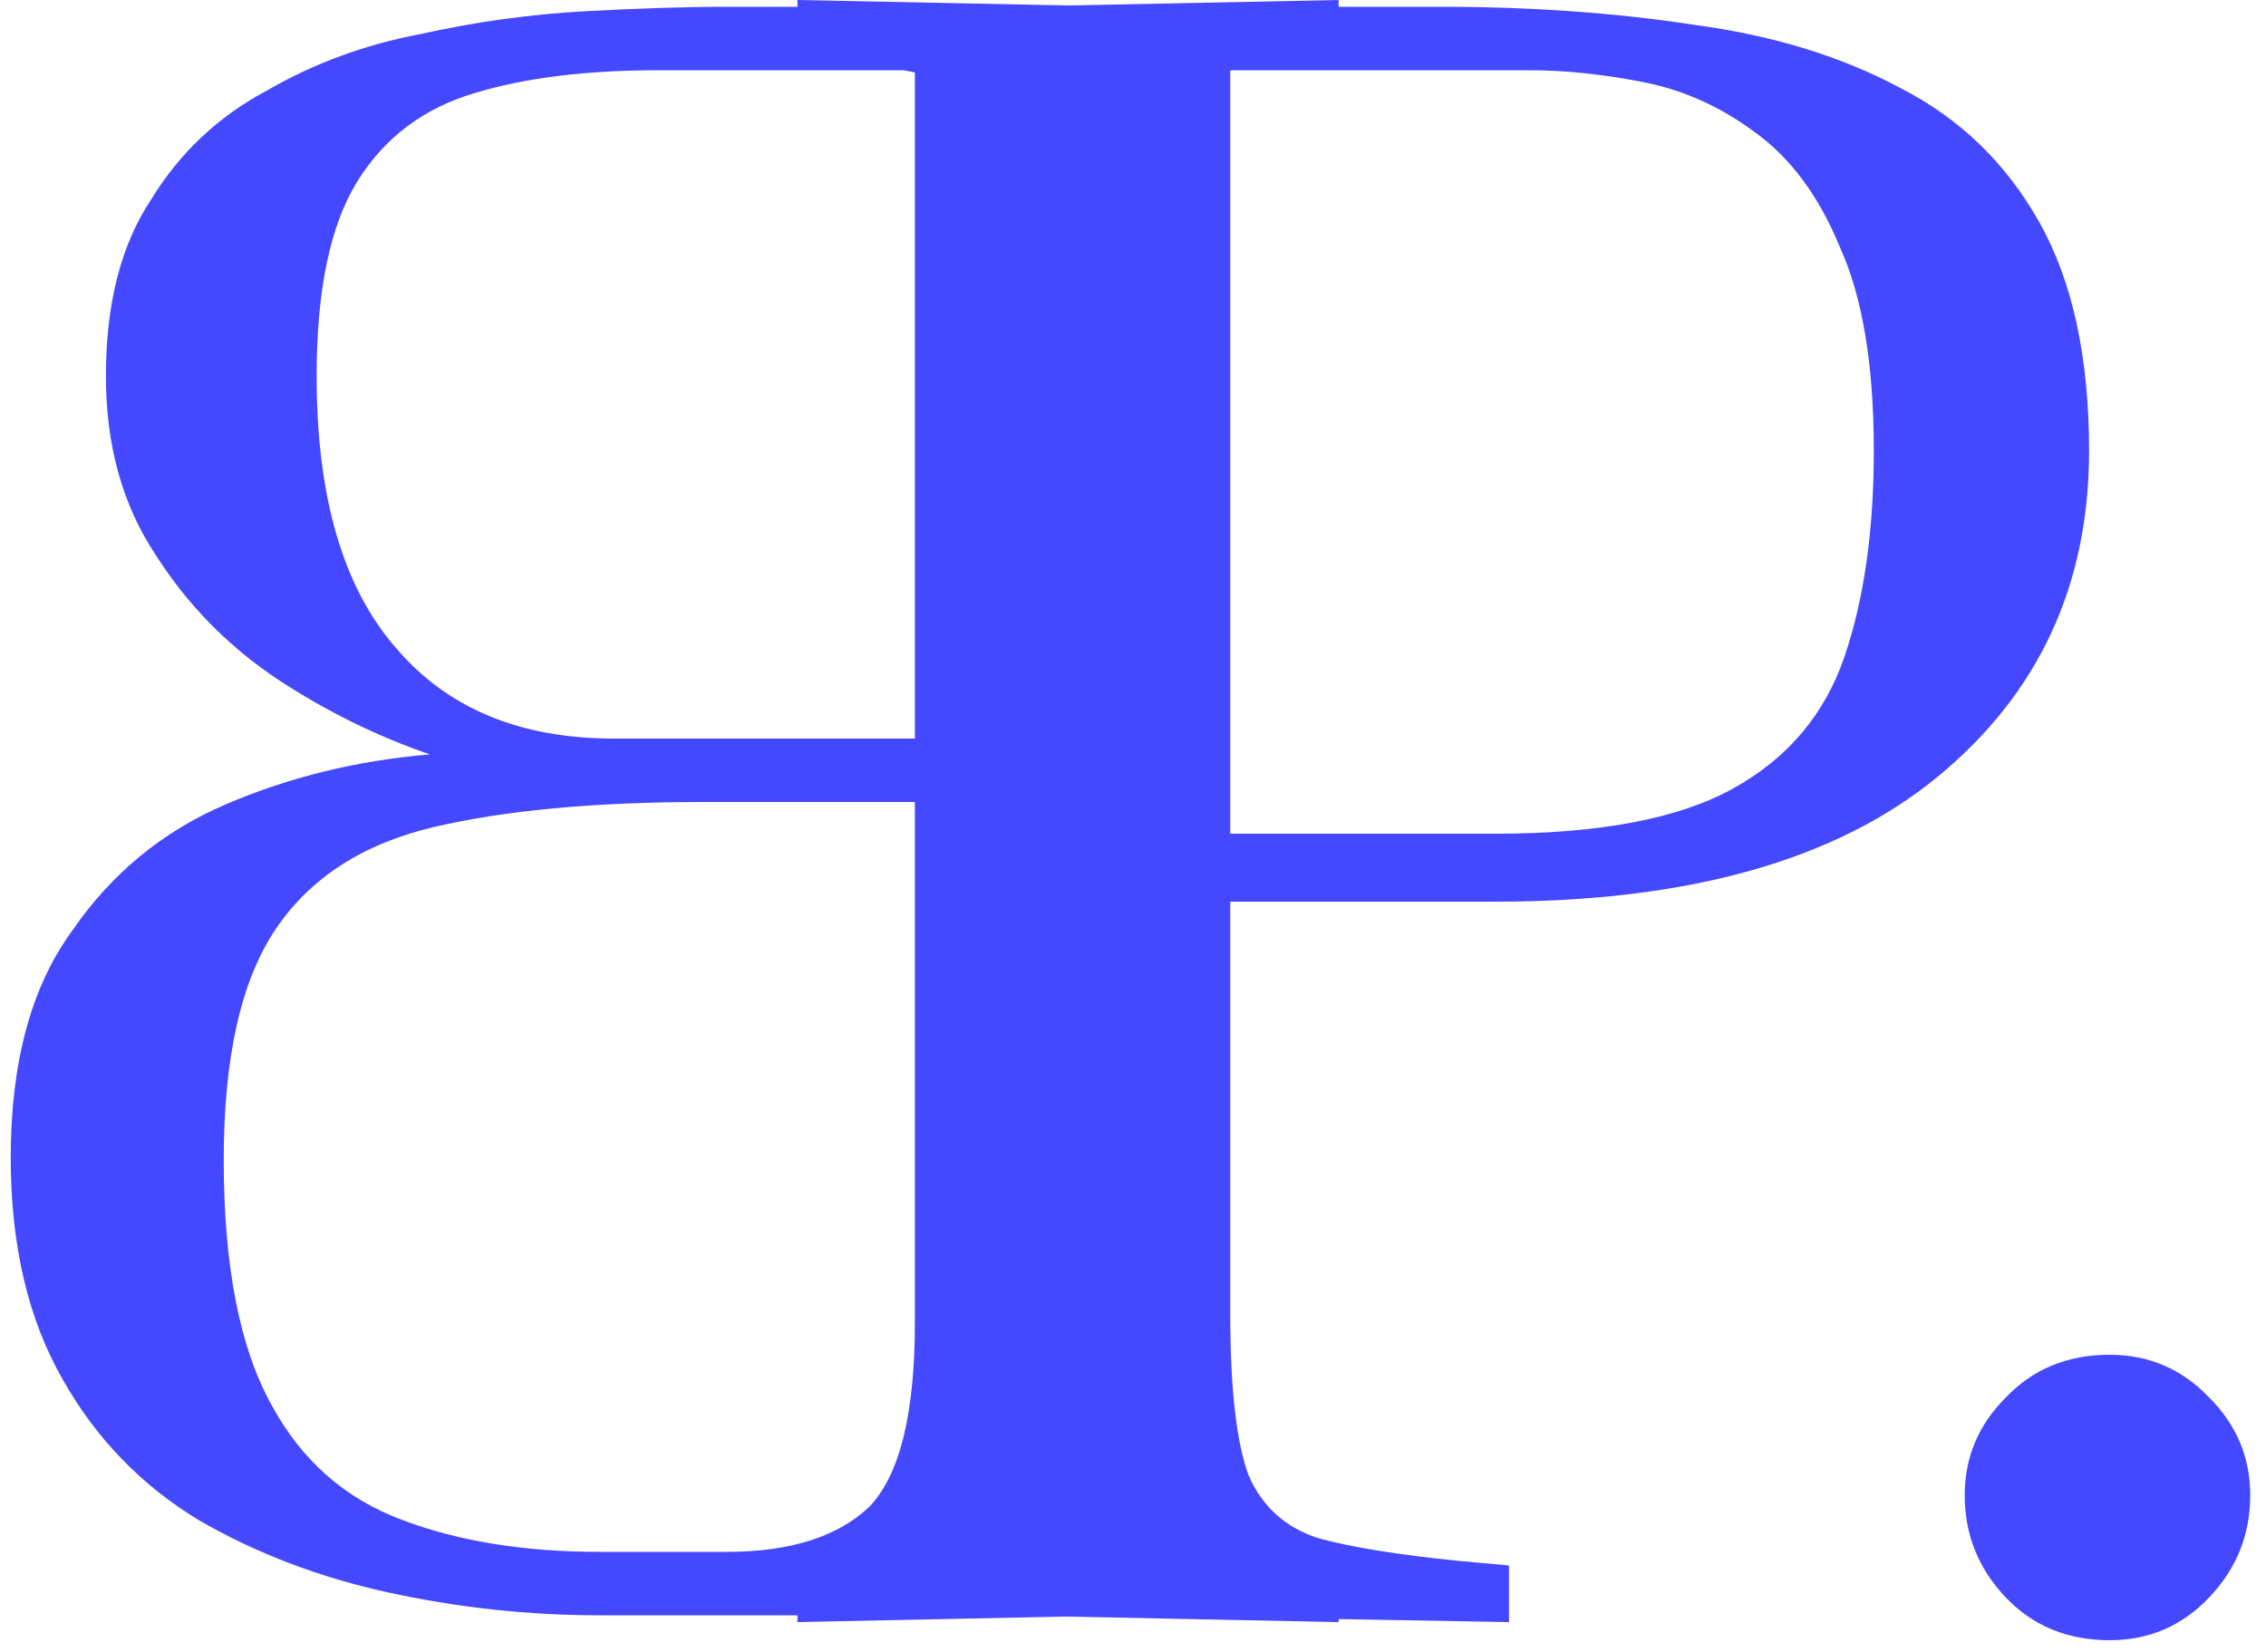
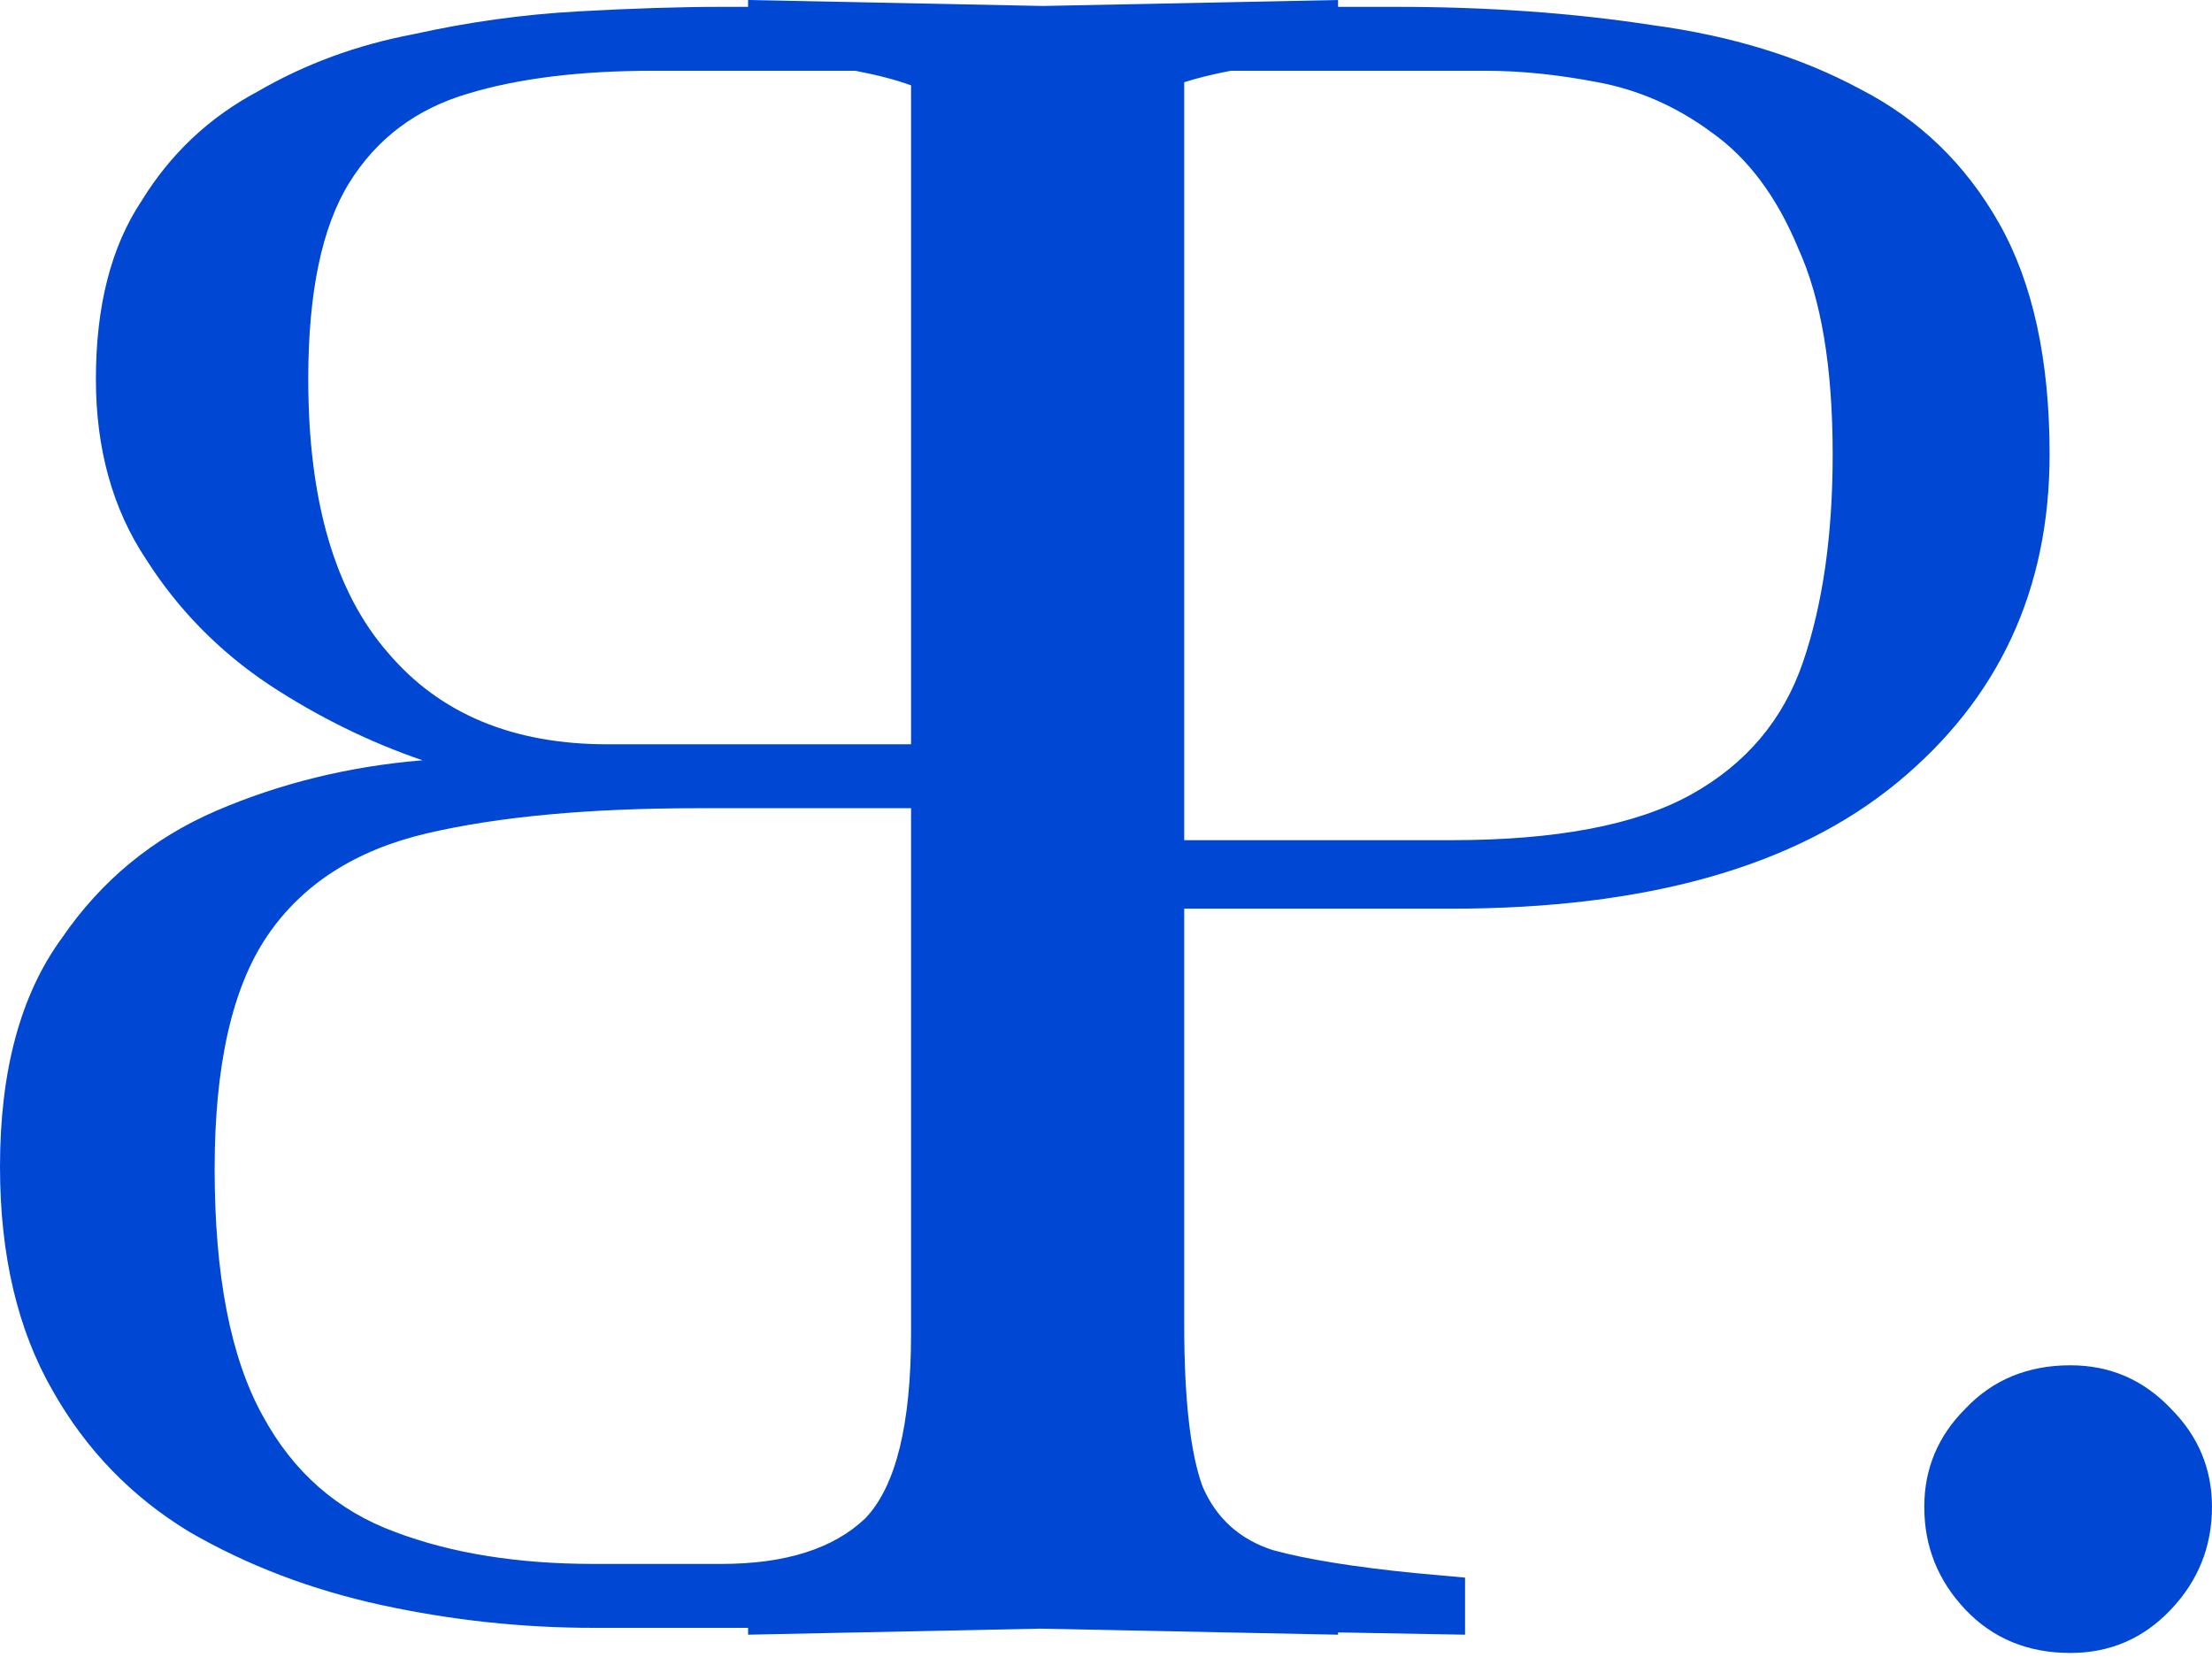
- <svg xmlns="http://www.w3.org/2000/svg" width="96" height="70" viewBox="0 0 96 70" fill="none">
-   <path fill-rule="evenodd" clip-rule="evenodd" d="M56.711 68.608V68.736L45.13 68.501L33.785 68.736V68.448H25.415C22.407 68.448 19.431 68.128 16.487 67.488C13.543 66.848 10.855 65.824 8.423 64.416C5.991 62.944 4.071 60.96 2.663 58.464C1.191 55.904 0.455 52.768 0.455 49.056C0.455 45.024 1.319 41.824 3.047 39.456C4.711 37.024 6.887 35.232 9.575 34.08C12.263 32.928 15.143 32.224 18.215 31.968C15.975 31.2 13.831 30.144 11.783 28.8C9.671 27.392 7.943 25.632 6.599 23.52C5.191 21.408 4.487 18.88 4.487 15.936C4.487 12.864 5.127 10.368 6.407 8.448C7.623 6.464 9.255 4.928 11.303 3.84C13.287 2.688 15.463 1.888 17.831 1.44C20.135 0.928 22.439 0.608 24.743 0.48C27.047 0.352 29.063 0.288 30.791 0.288H33.785V0L45.248 0.232L56.711 0V0.288H61.049C64.889 0.288 68.473 0.544 71.801 1.056C75.129 1.504 78.041 2.4 80.537 3.744C83.033 5.024 84.985 6.912 86.393 9.408C87.801 11.904 88.505 15.136 88.505 19.104C88.505 24.8 86.361 29.408 82.073 32.928C77.785 36.448 71.545 38.208 63.353 38.208H52.121V55.68C52.121 58.816 52.377 61.088 52.889 62.496C53.465 63.84 54.457 64.736 55.865 65.184C57.273 65.568 59.257 65.888 61.817 66.144L63.929 66.336V68.736L56.711 68.608ZM52.121 2.991V35.328H63.353C67.769 35.328 71.129 34.688 73.433 33.408C75.737 32.128 77.305 30.272 78.137 27.84C78.969 25.408 79.385 22.496 79.385 19.104C79.385 15.456 78.905 12.576 77.945 10.464C77.049 8.288 75.833 6.656 74.297 5.568C72.825 4.48 71.225 3.776 69.497 3.456C67.833 3.136 66.265 2.976 64.793 2.976H52.2C52.174 2.981 52.147 2.986 52.121 2.991ZM38.296 2.976H27.911C24.839 2.976 22.247 3.296 20.135 3.936C17.959 4.576 16.295 5.824 15.143 7.68C13.991 9.536 13.415 12.288 13.415 15.936C13.415 21.056 14.535 24.896 16.775 27.456C18.951 30.016 22.023 31.296 25.991 31.296H38.759V3.069C38.609 3.037 38.454 3.006 38.296 2.976ZM25.415 65.76H30.791C33.479 65.76 35.495 65.12 36.839 63.84C38.119 62.496 38.759 59.904 38.759 56.064V33.984H29.831C25.223 33.984 21.415 34.336 18.407 35.04C15.399 35.744 13.159 37.184 11.687 39.36C10.215 41.536 9.479 44.8 9.479 49.152C9.479 53.632 10.151 57.088 11.495 59.52C12.775 61.888 14.631 63.52 17.063 64.416C19.431 65.312 22.215 65.76 25.415 65.76ZM84.964 67.68C86.116 68.896 87.588 69.504 89.38 69.504C91.044 69.504 92.452 68.896 93.604 67.68C94.756 66.464 95.332 65.024 95.332 63.36C95.332 61.76 94.756 60.384 93.604 59.232C92.452 58.016 91.044 57.408 89.38 57.408C87.588 57.408 86.116 58.016 84.964 59.232C83.812 60.384 83.236 61.76 83.236 63.36C83.236 65.024 83.812 66.464 84.964 67.68Z" fill="#4448ff" />
+ <svg xmlns="http://www.w3.org/2000/svg" width="93" height="70" viewBox="0 0 93 70" fill="none">
+   <path fill-rule="evenodd" clip-rule="evenodd" d="M56.256 68.641V68.736L43.727 68.482L31.452 68.736V68.448H24.96C21.952 68.448 18.976 68.128 16.032 67.488C13.088 66.848 10.4 65.824 7.968 64.416C5.536 62.944 3.616 60.96 2.208 58.464C0.736 55.904 0 52.768 0 49.056C0 45.024 0.864 41.824 2.592 39.456C4.256 37.024 6.432 35.232 9.12 34.08C11.808 32.928 14.688 32.224 17.76 31.968C15.52 31.2 13.376 30.144 11.328 28.8C9.216 27.392 7.488 25.632 6.144 23.52C4.736 21.408 4.032 18.88 4.032 15.936C4.032 12.864 4.672 10.368 5.952 8.448C7.168 6.464 8.8 4.928 10.848 3.84C12.832 2.688 15.008 1.888 17.376 1.44C19.68 0.928 21.984 0.608 24.288 0.48C26.592 0.352 28.608 0.288 30.336 0.288H31.452V0L43.854 0.251L56.256 0V0.288H58.716C62.556 0.288 66.14 0.544 69.468 1.056C72.796 1.504 75.708 2.4 78.204 3.744C80.7 5.024 82.652 6.912 84.06 9.408C85.468 11.904 86.172 15.136 86.172 19.104C86.172 24.8 84.028 29.408 79.74 32.928C75.452 36.448 69.212 38.208 61.02 38.208H49.788V55.68C49.788 58.816 50.044 61.088 50.556 62.496C51.132 63.84 52.124 64.736 53.532 65.184C54.94 65.568 56.924 65.888 59.484 66.144L61.596 66.336V68.736L56.256 68.641ZM49.788 3.458V35.328H61.02C65.436 35.328 68.796 34.688 71.1 33.408C73.404 32.128 74.972 30.272 75.804 27.84C76.636 25.408 77.052 22.496 77.052 19.104C77.052 15.456 76.572 12.576 75.612 10.464C74.716 8.288 73.5 6.656 71.964 5.568C70.492 4.48 68.892 3.776 67.164 3.456C65.5 3.136 63.932 2.976 62.46 2.976H51.745C50.995 3.119 50.343 3.28 49.788 3.458ZM35.962 2.976H27.456C24.384 2.976 21.792 3.296 19.68 3.936C17.504 4.576 15.84 5.824 14.688 7.68C13.536 9.536 12.96 12.288 12.96 15.936C12.96 21.056 14.08 24.896 16.32 27.456C18.496 30.016 21.568 31.296 25.536 31.296H38.304V3.589C37.673 3.358 36.893 3.154 35.962 2.976ZM24.96 65.76H30.336C33.024 65.76 35.04 65.12 36.384 63.84C37.664 62.496 38.304 59.904 38.304 56.064V33.984H29.376C24.768 33.984 20.96 34.336 17.952 35.04C14.944 35.744 12.704 37.184 11.232 39.36C9.76 41.536 9.024 44.8 9.024 49.152C9.024 53.632 9.696 57.088 11.04 59.52C12.32 61.888 14.176 63.52 16.608 64.416C18.976 65.312 21.76 65.76 24.96 65.76ZM82.631 67.68C83.783 68.896 85.255 69.504 87.047 69.504C88.711 69.504 90.119 68.896 91.271 67.68C92.423 66.464 92.999 65.024 92.999 63.36C92.999 61.76 92.423 60.384 91.271 59.232C90.119 58.016 88.711 57.408 87.047 57.408C85.255 57.408 83.783 58.016 82.631 59.232C81.479 60.384 80.903 61.76 80.903 63.36C80.903 65.024 81.479 66.464 82.631 67.68Z" fill="#0048D4" />
</svg>
